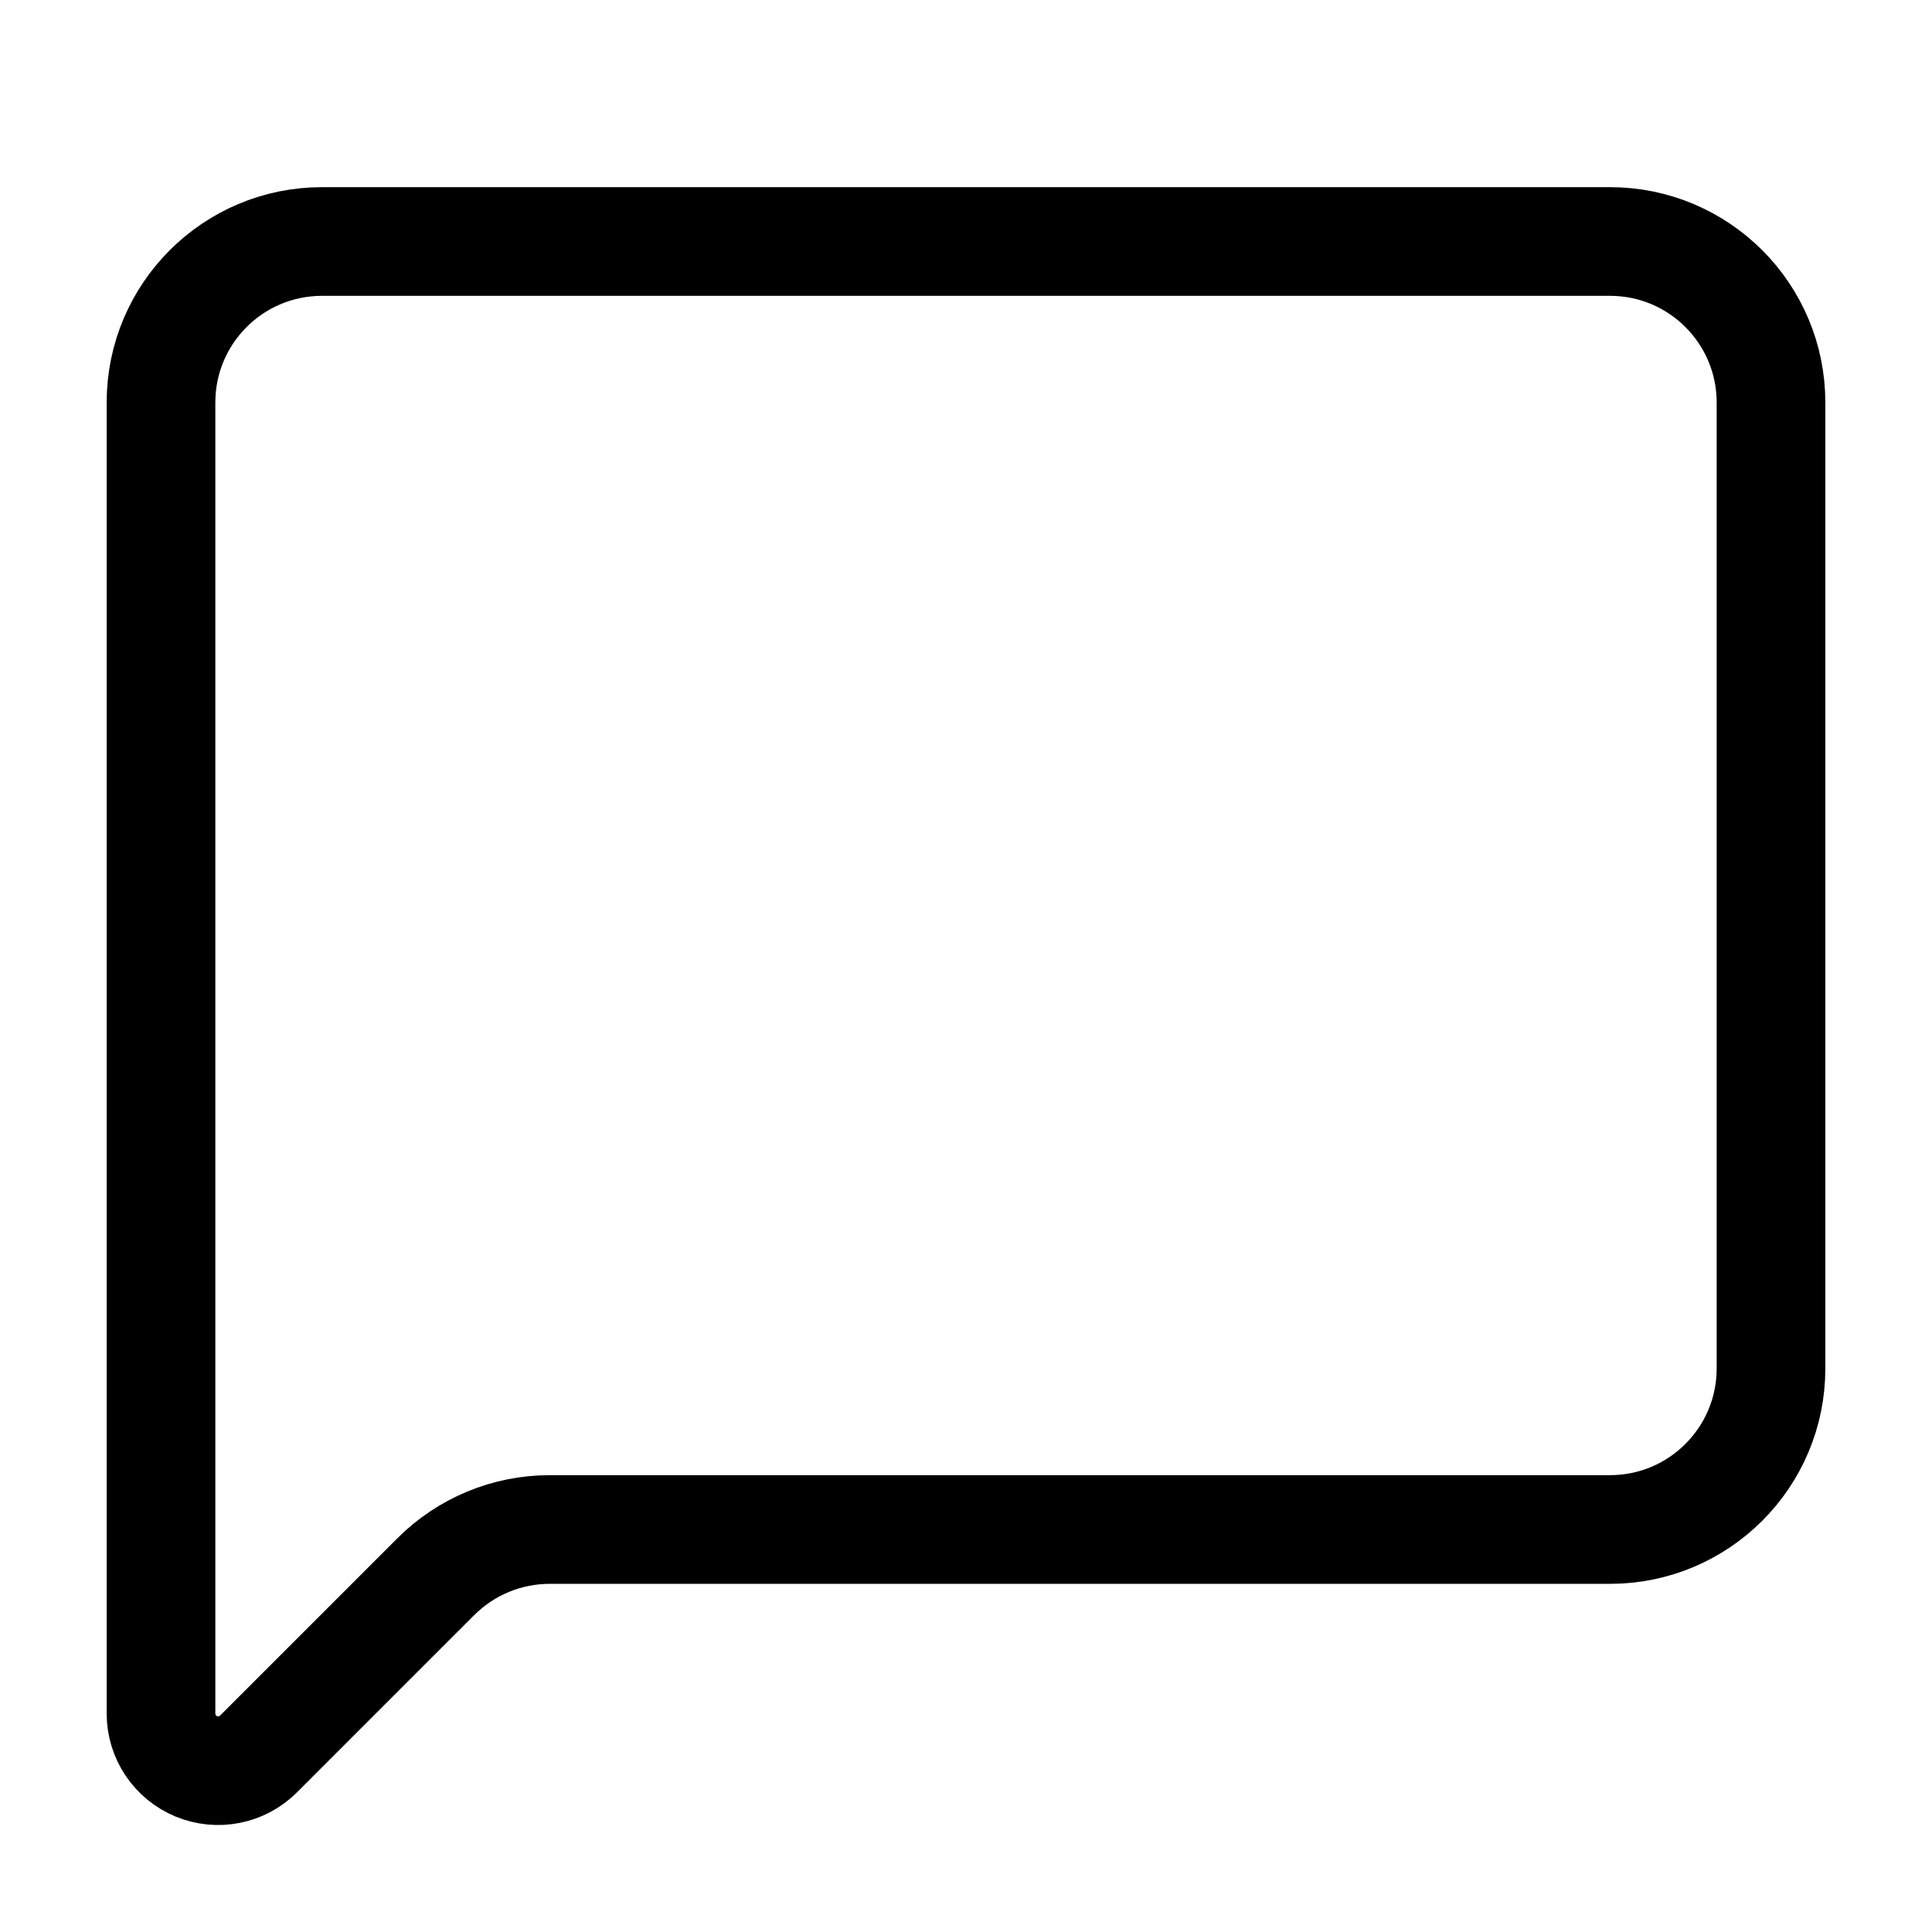
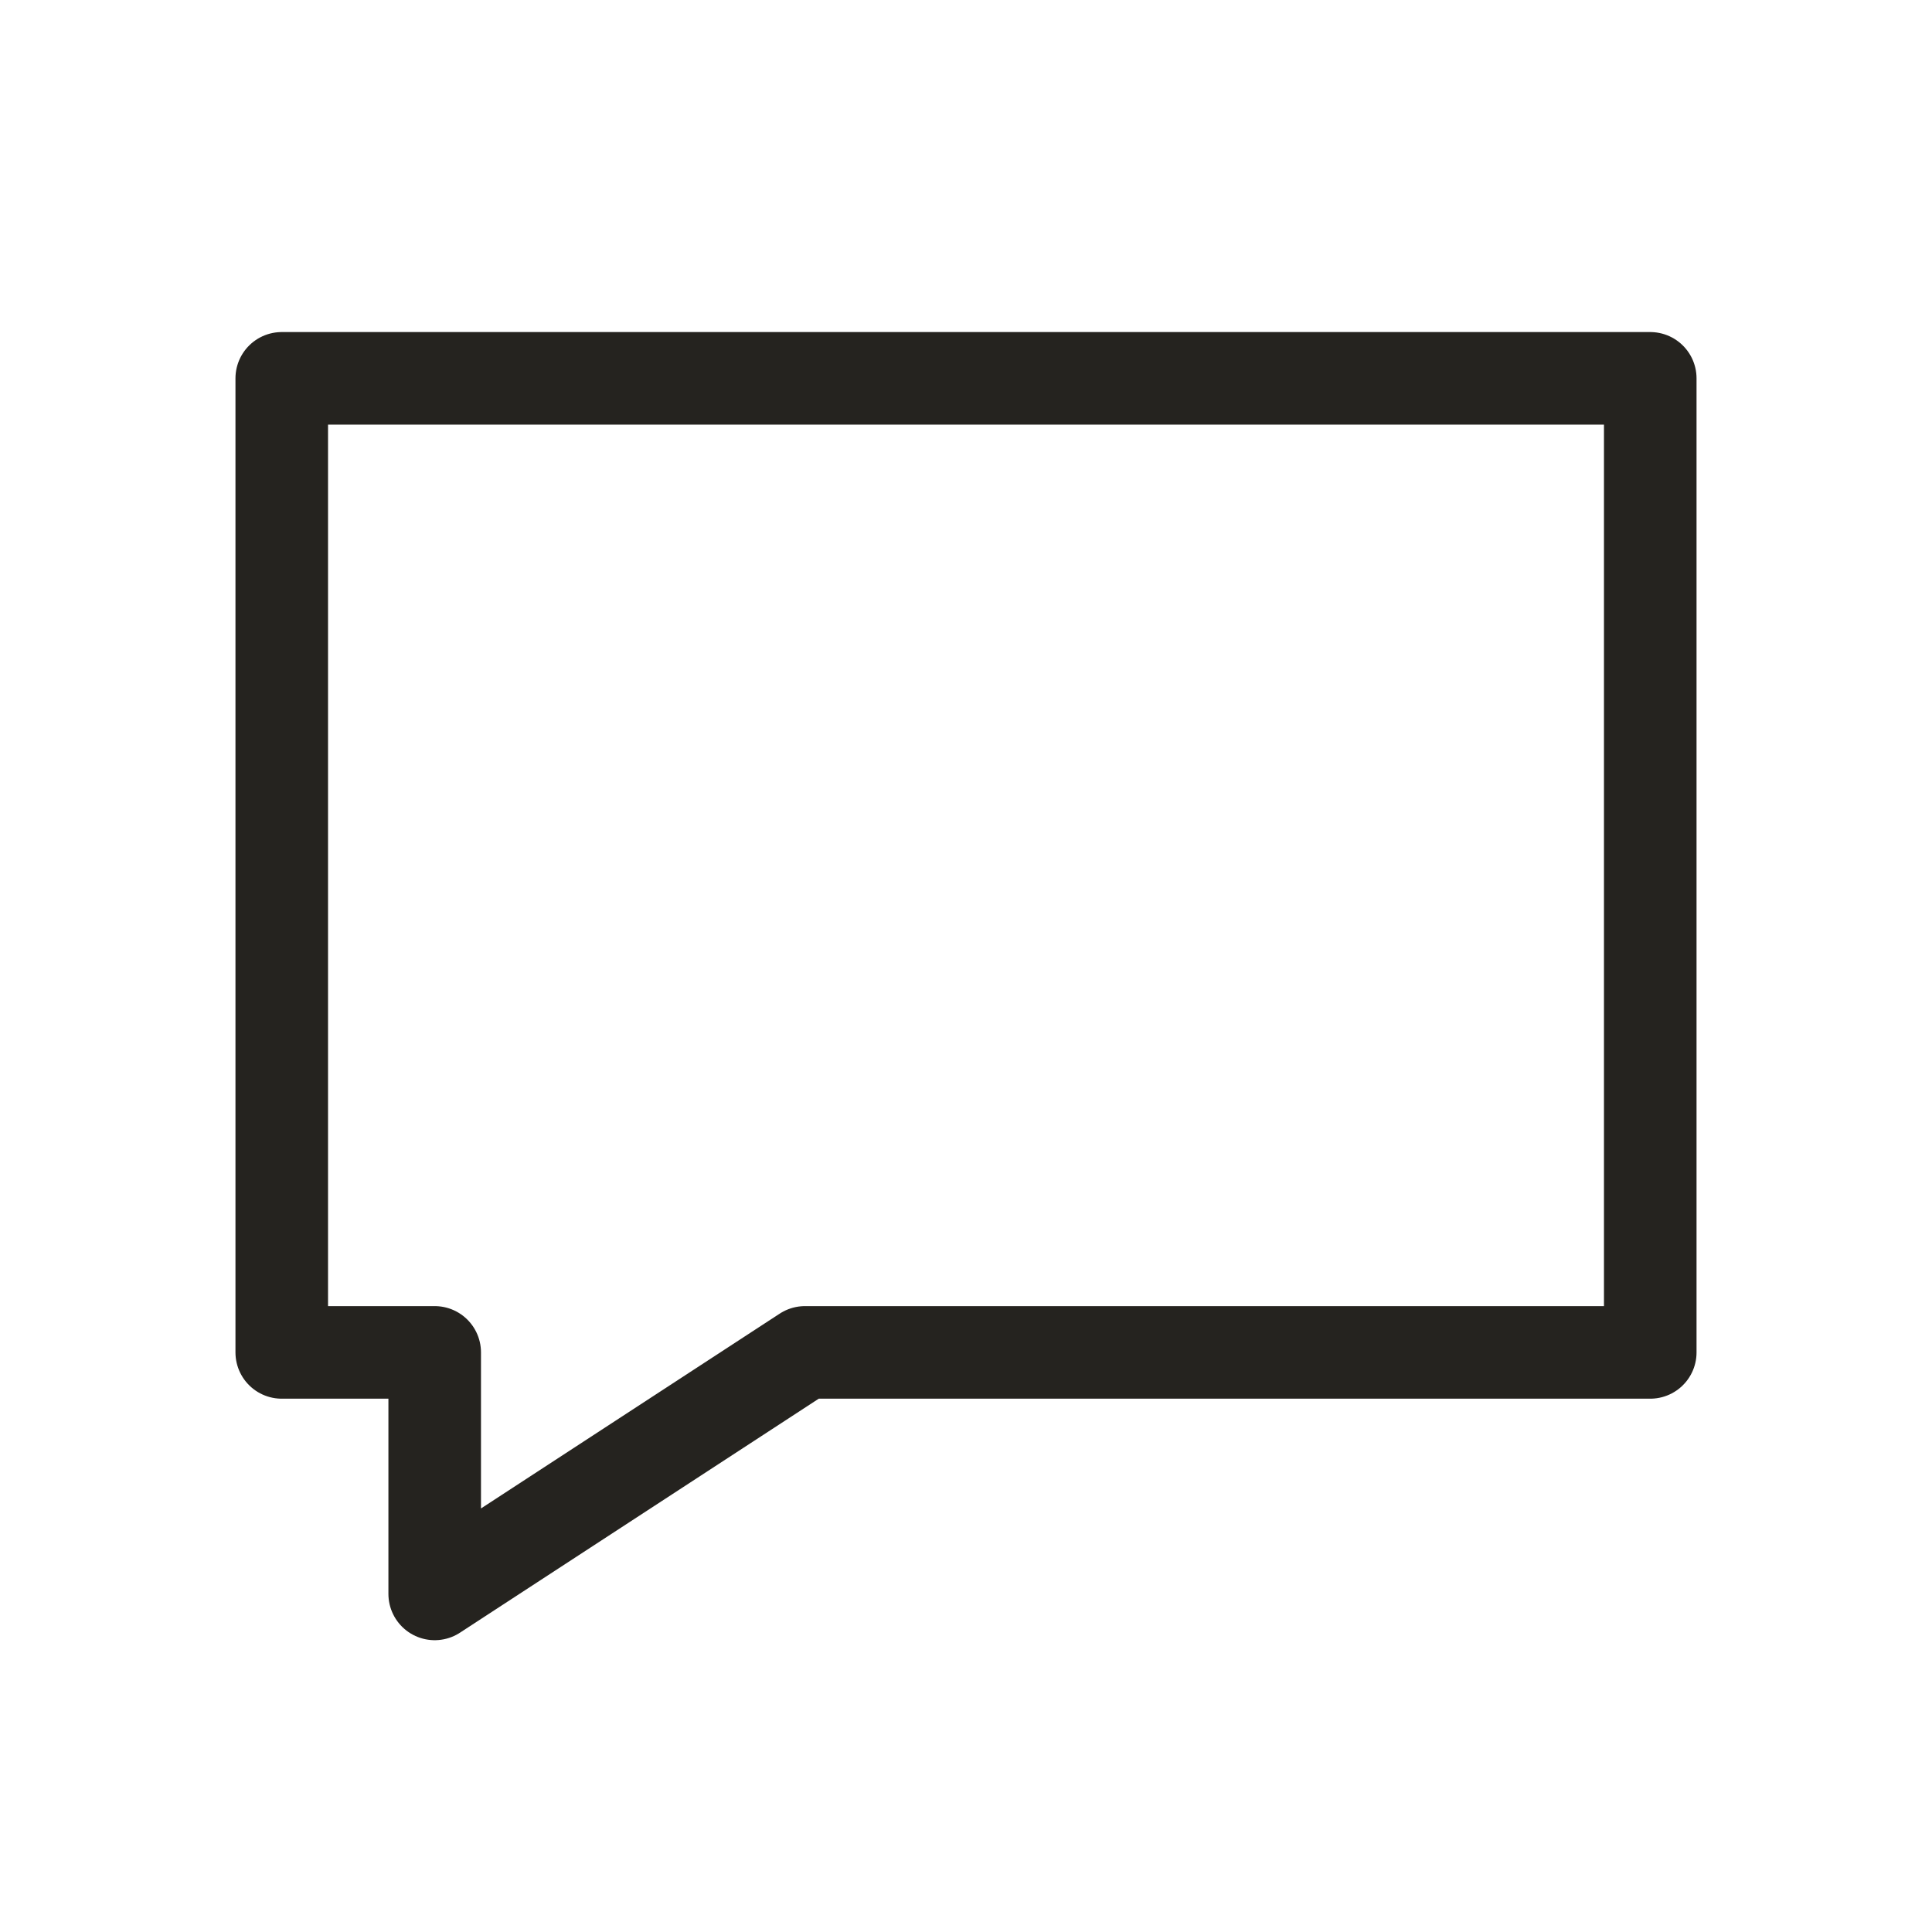
- <svg xmlns="http://www.w3.org/2000/svg" width="24" height="24" viewBox="0 0 24 24">
-   <path fill="none" stroke="currentColor" stroke-linecap="round" stroke-linejoin="round" stroke-width="1.35" d="M22 17a2 2 0 0 1-2 2H6.828a2 2 0 0 0-1.414.586l-2.202 2.202A.71.71 0 0 1 2 21.286V5a2 2 0 0 1 2-2h16a2 2 0 0 1 2 2z" />
+ <svg xmlns="http://www.w3.org/2000/svg" width="24" height="24" viewBox="0 0 24 24" style="color:#25231F">
+   <g fill="none" stroke="currentColor" stroke-width="1.15" stroke-linecap="round" stroke-linejoin="round">
+     <path d="M3.5 4.7h17v12.1H10l-4.6 3v-3H3.5Z" />
+   </g>
</svg>
